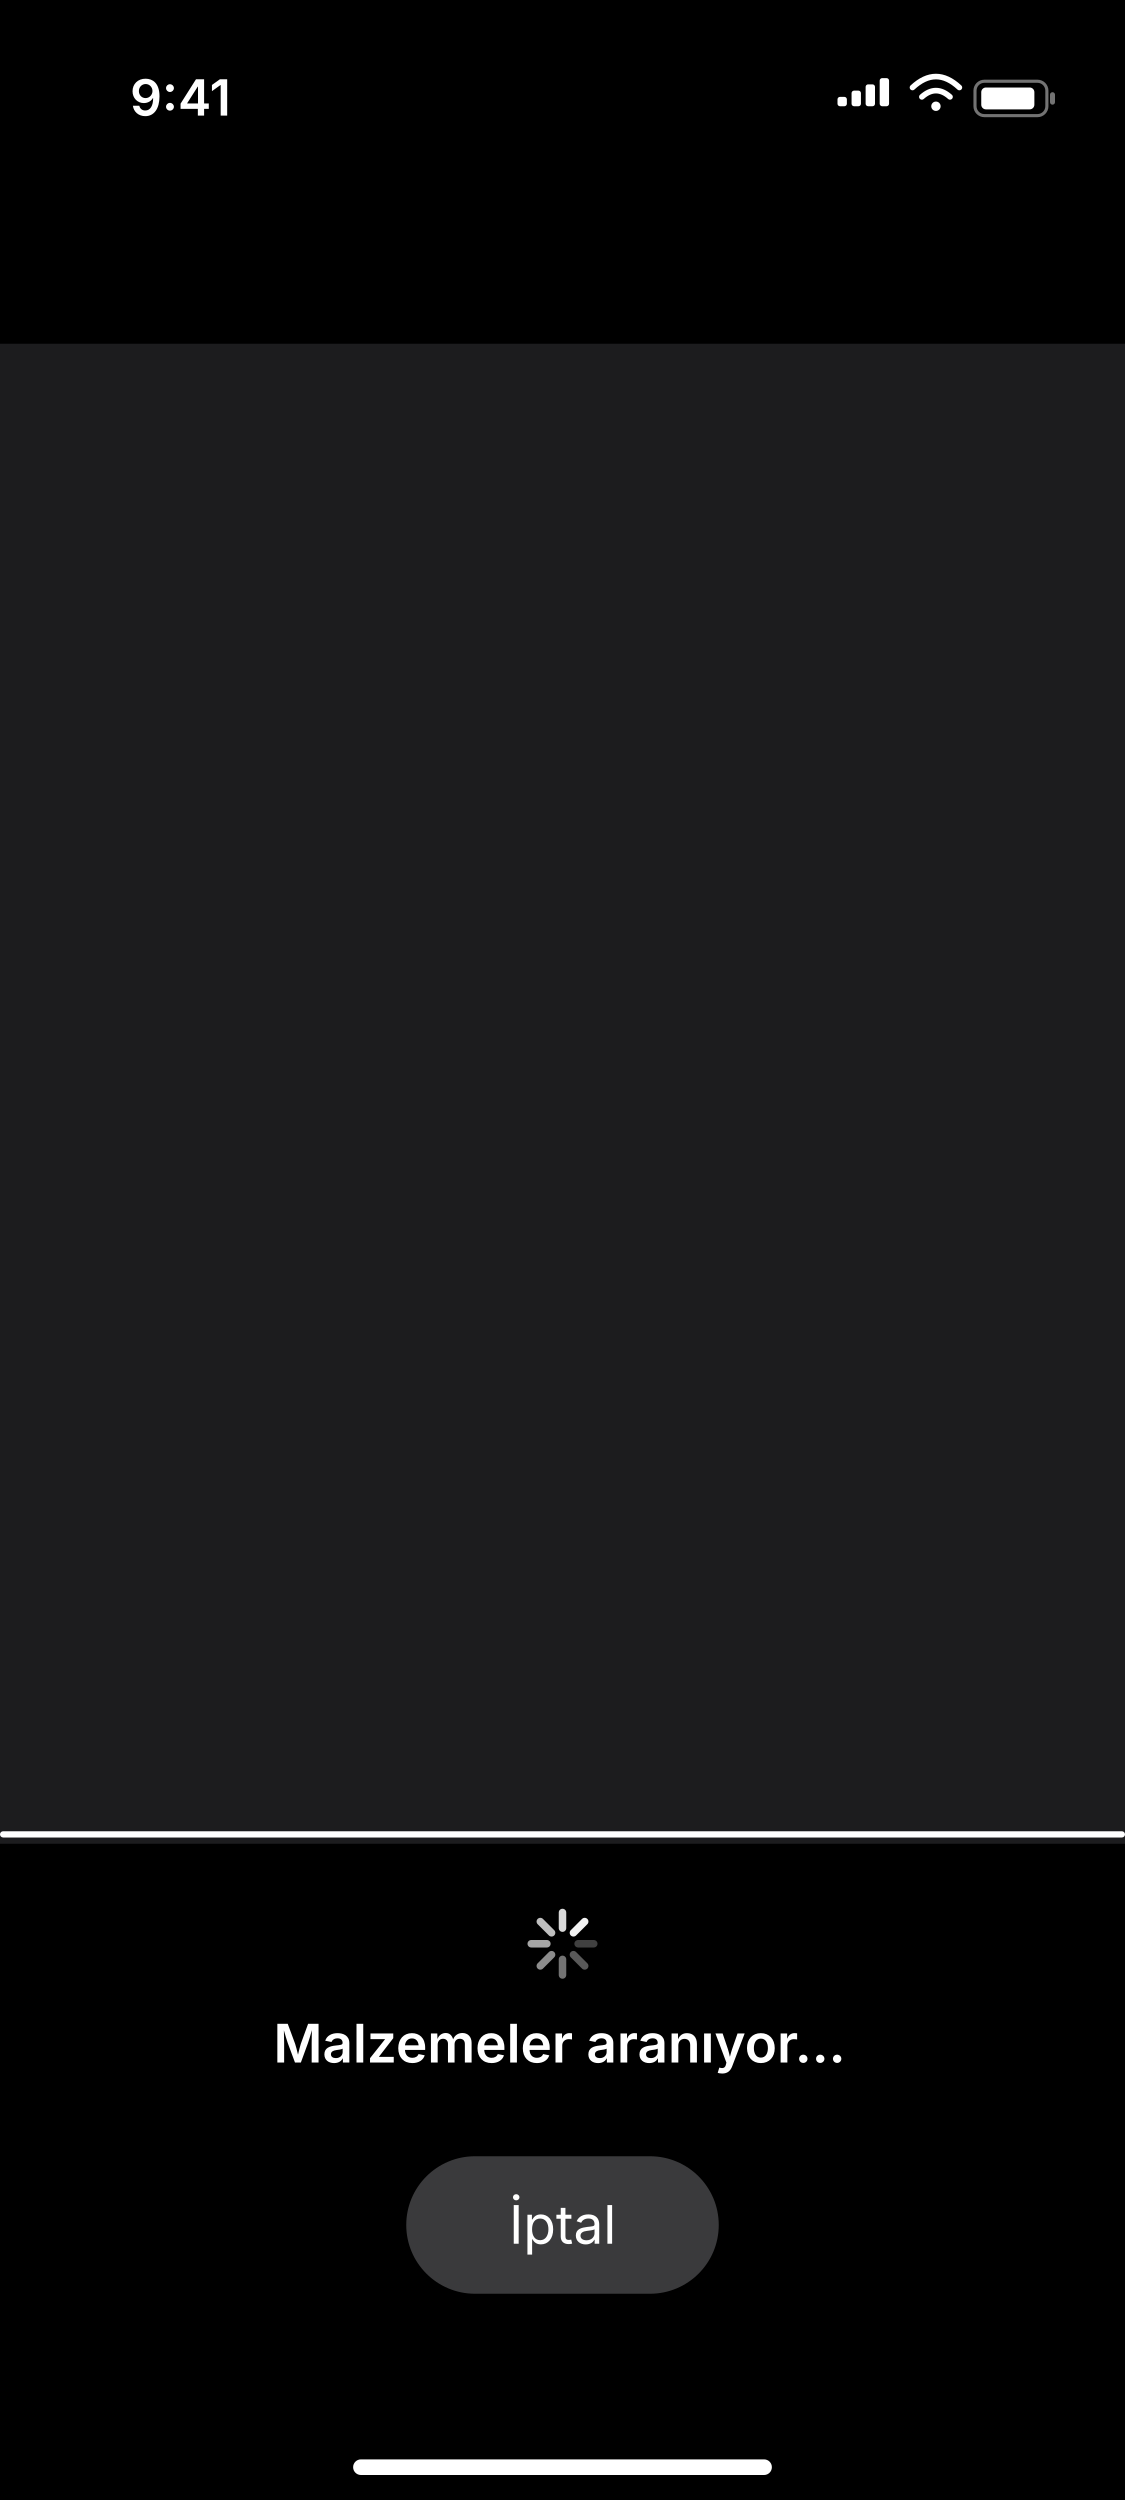
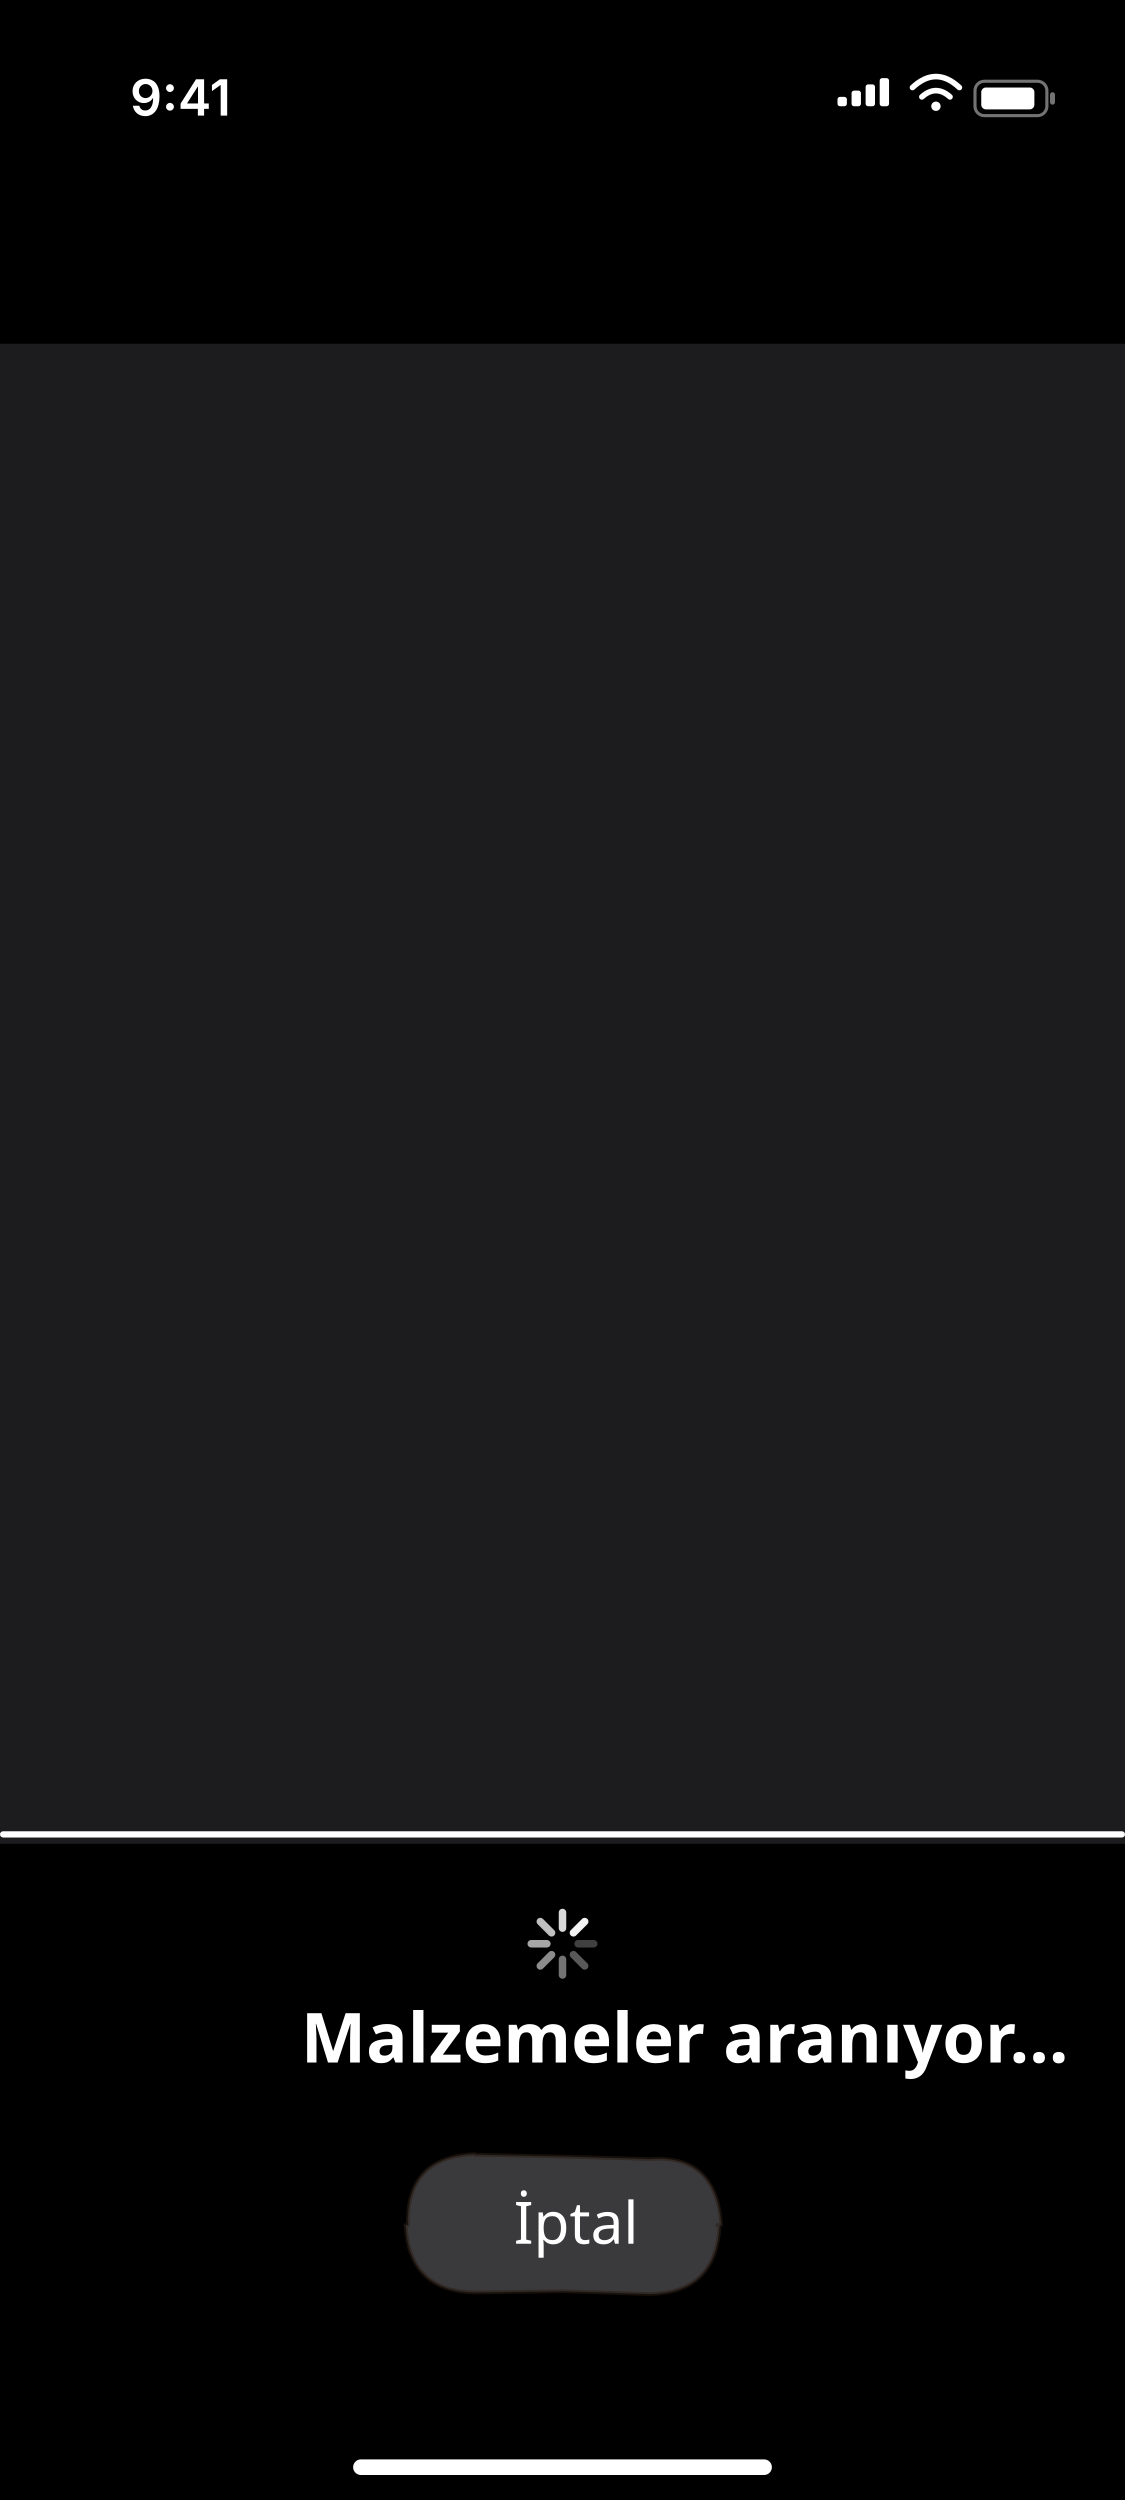
<svg xmlns="http://www.w3.org/2000/svg" width="360" height="800" viewBox="0 0 360 800">
-   <rect x="0" y="0" width="360" height="800" rx="0" fill="#F2F2F7" />
+   <rect x="0" y="0" width="360" height="800" rx="0" fill="#F7EBDD" />
+   <g id="defter-cizgileri">
+     <line x1="0" y1="196" x2="360" y2="196" stroke="#EADBC6" stroke-width="1" />
+     <line x1="0" y1="224" x2="360" y2="224" stroke="#EADBC6" stroke-width="1" />
+     <line x1="0" y1="252" x2="360" y2="252" stroke="#EADBC6" stroke-width="1" />
+     <line x1="0" y1="280" x2="360" y2="280" stroke="#EADBC6" stroke-width="1" />
+     <line x1="0" y1="308" x2="360" y2="308" stroke="#EADBC6" stroke-width="1" />
+     <line x1="0" y1="336" x2="360" y2="336" stroke="#EADBC6" stroke-width="1" />
+     <line x1="0" y1="364" x2="360" y2="364" stroke="#EADBC6" stroke-width="1" />
+     <line x1="0" y1="392" x2="360" y2="392" stroke="#EADBC6" stroke-width="1" />
+     <line x1="0" y1="420" x2="360" y2="420" stroke="#EADBC6" stroke-width="1" />
+     <line x1="0" y1="448" x2="360" y2="448" stroke="#EADBC6" stroke-width="1" />
+     <line x1="0" y1="476" x2="360" y2="476" stroke="#EADBC6" stroke-width="1" />
+     <line x1="0" y1="504" x2="360" y2="504" stroke="#EADBC6" stroke-width="1" />
+     <line x1="0" y1="532" x2="360" y2="532" stroke="#EADBC6" stroke-width="1" />
+     <line x1="0" y1="560" x2="360" y2="560" stroke="#EADBC6" stroke-width="1" />
+     <line x1="0" y1="588" x2="360" y2="588" stroke="#EADBC6" stroke-width="1" />
+     <line x1="0" y1="616" x2="360" y2="616" stroke="#EADBC6" stroke-width="1" />
+     <line x1="0" y1="644" x2="360" y2="644" stroke="#EADBC6" stroke-width="1" />
+     <line x1="0" y1="672" x2="360" y2="672" stroke="#EADBC6" stroke-width="1" />
+     <line x1="0" y1="700" x2="360" y2="700" stroke="#EADBC6" stroke-width="1" />
+     <line x1="0" y1="728" x2="360" y2="728" stroke="#EADBC6" stroke-width="1" />
+     <line x1="0" y1="756" x2="360" y2="756" stroke="#EADBC6" stroke-width="1" />
+     <line x1="0" y1="784" x2="360" y2="784" stroke="#EADBC6" stroke-width="1" />
+   </g>
  <rect x="0" y="0" width="360" height="800" rx="0" fill="#000000" />
  <g id="durum-cubugu">
    <text x="41.6" y="37" font-family="Inter" font-size="16" font-weight="600" fill="#FFFFFF">9:41</text>
    <rect x="268.0" y="31" width="3" height="3" rx="0.8" fill="#FFFFFF" />
    <rect x="272.5" y="29" width="3" height="5" rx="0.8" fill="#FFFFFF" />
    <rect x="277.0" y="27" width="3" height="7" rx="0.8" fill="#FFFFFF" />
    <rect x="281.5" y="25" width="3" height="9" rx="0.8" fill="#FFFFFF" />
    <path d="M292 28 Q299.5 21 307 28 M295 31 Q299.5 27 304 31" fill="none" stroke="#FFFFFF" stroke-width="1.8" stroke-linecap="round" />
    <circle cx="299.5" cy="34" r="1.5" fill="#FFFFFF" />
    <rect x="312" y="26" width="23" height="11" rx="3" fill="none" stroke="#FFFFFF" stroke-opacity="0.45" />
    <rect x="314" y="28" width="17" height="7" rx="1.5" fill="#FFFFFF" />
    <rect x="336" y="29.5" width="1.6" height="4" rx="0.8" fill="#FFFFFF" fill-opacity="0.45" />
  </g>
  <rect id="kamera-onizleme" x="0" y="110" width="360" height="480" rx="0" fill="#1C1C1E" />
  <rect id="tarama-cizgisi" x="0" y="586" width="360" height="2" rx="1" fill="#FFFFFF" />
  <g id="etkinlik-gostergesi">
    <line x1="185.0" y1="622.0" x2="190.0" y2="622.0" stroke="#FFFFFF" stroke-width="2.4" stroke-linecap="round" stroke-opacity="0.25" />
    <line x1="183.5" y1="625.5" x2="187.1" y2="629.1" stroke="#FFFFFF" stroke-width="2.4" stroke-linecap="round" stroke-opacity="0.35" />
    <line x1="180.0" y1="627.0" x2="180.0" y2="632.0" stroke="#FFFFFF" stroke-width="2.4" stroke-linecap="round" stroke-opacity="0.45" />
    <line x1="176.5" y1="625.5" x2="172.9" y2="629.1" stroke="#FFFFFF" stroke-width="2.4" stroke-linecap="round" stroke-opacity="0.55" />
    <line x1="175.0" y1="622.0" x2="170.0" y2="622.0" stroke="#FFFFFF" stroke-width="2.4" stroke-linecap="round" stroke-opacity="0.65" />
    <line x1="176.5" y1="618.5" x2="172.9" y2="614.9" stroke="#FFFFFF" stroke-width="2.4" stroke-linecap="round" stroke-opacity="0.75" />
    <line x1="180.0" y1="617.0" x2="180.0" y2="612.0" stroke="#FFFFFF" stroke-width="2.4" stroke-linecap="round" stroke-opacity="0.85" />
    <line x1="183.5" y1="618.5" x2="187.1" y2="614.9" stroke="#FFFFFF" stroke-width="2.4" stroke-linecap="round" stroke-opacity="0.95" />
  </g>
-   <text x="87.5" y="660" font-family="Inter" font-size="17" font-weight="600" fill="#FFFFFF">Malzemeler aranıyor…</text>
+   <text x="96.3" y="660" font-family="Caveat" font-size="22.1" font-weight="700" fill="#FFFFFF">Malzemeler aranıyor…</text>
  <g id="btn-iptal">
-     <rect x="130" y="690" width="100" height="44" rx="22" fill="#3A3A3C" />
-     <text x="162.9" y="718" font-family="Inter" font-size="17" font-weight="400" fill="#FFFFFF">İptal</text>
+     <path d="M152.0 689.5 L180.0 690.1 L208.0 690.9 Q229.2 689.3 230.8 712.0 L229.5 712.0 L230.3 712.0 Q229.2 733.7 208.0 734.1 L180.0 733.2 L152.0 733.6 Q130.9 733.3 129.8 712.0 L129.7 712.0 L130.5 712.0 Q130.0 690.1 152.0 689.3Z" fill="#3A3A3C" stroke="#2B1D14" stroke-opacity="0.55" stroke-width="1.2" stroke-linejoin="round" />
+     <text x="164.4" y="718" font-family="Patrick Hand" font-size="18.7" font-weight="400" fill="#FFFFFF">İptal</text>
  </g>
  <rect id="ana-ekran-cubugu" x="113" y="787" width="134" height="5" rx="2.5" fill="#FFFFFF" />
</svg>
